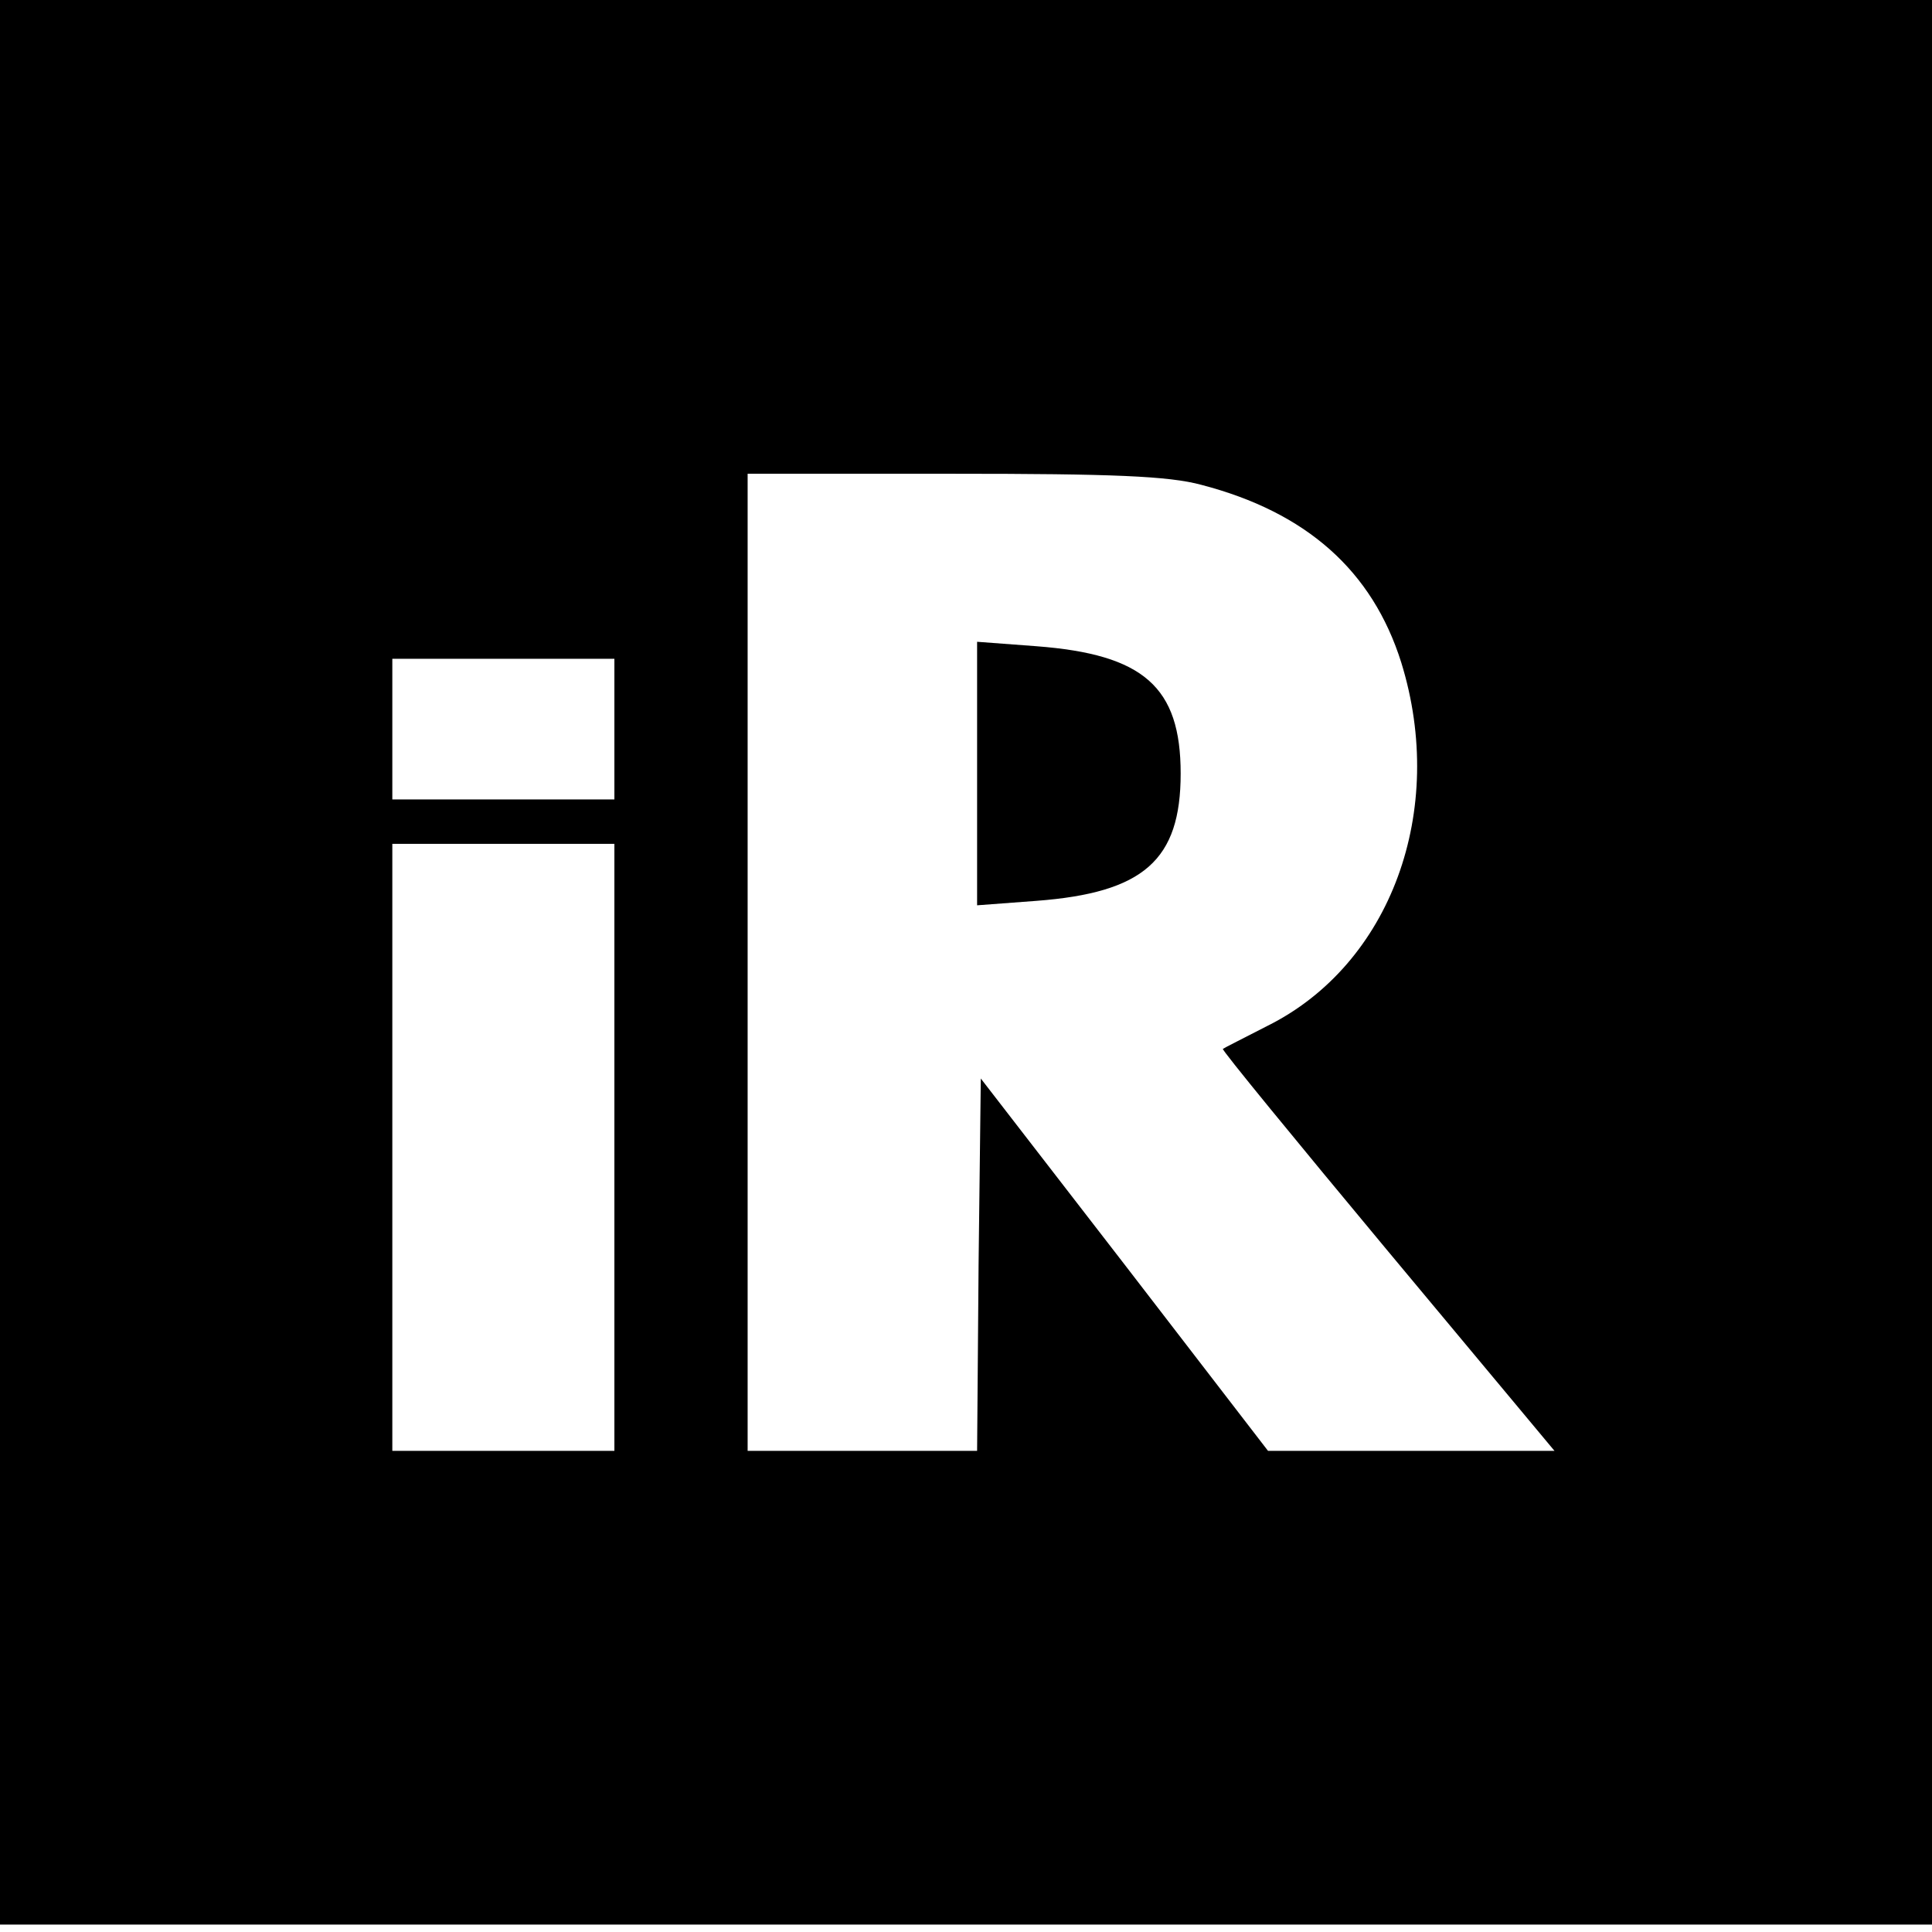
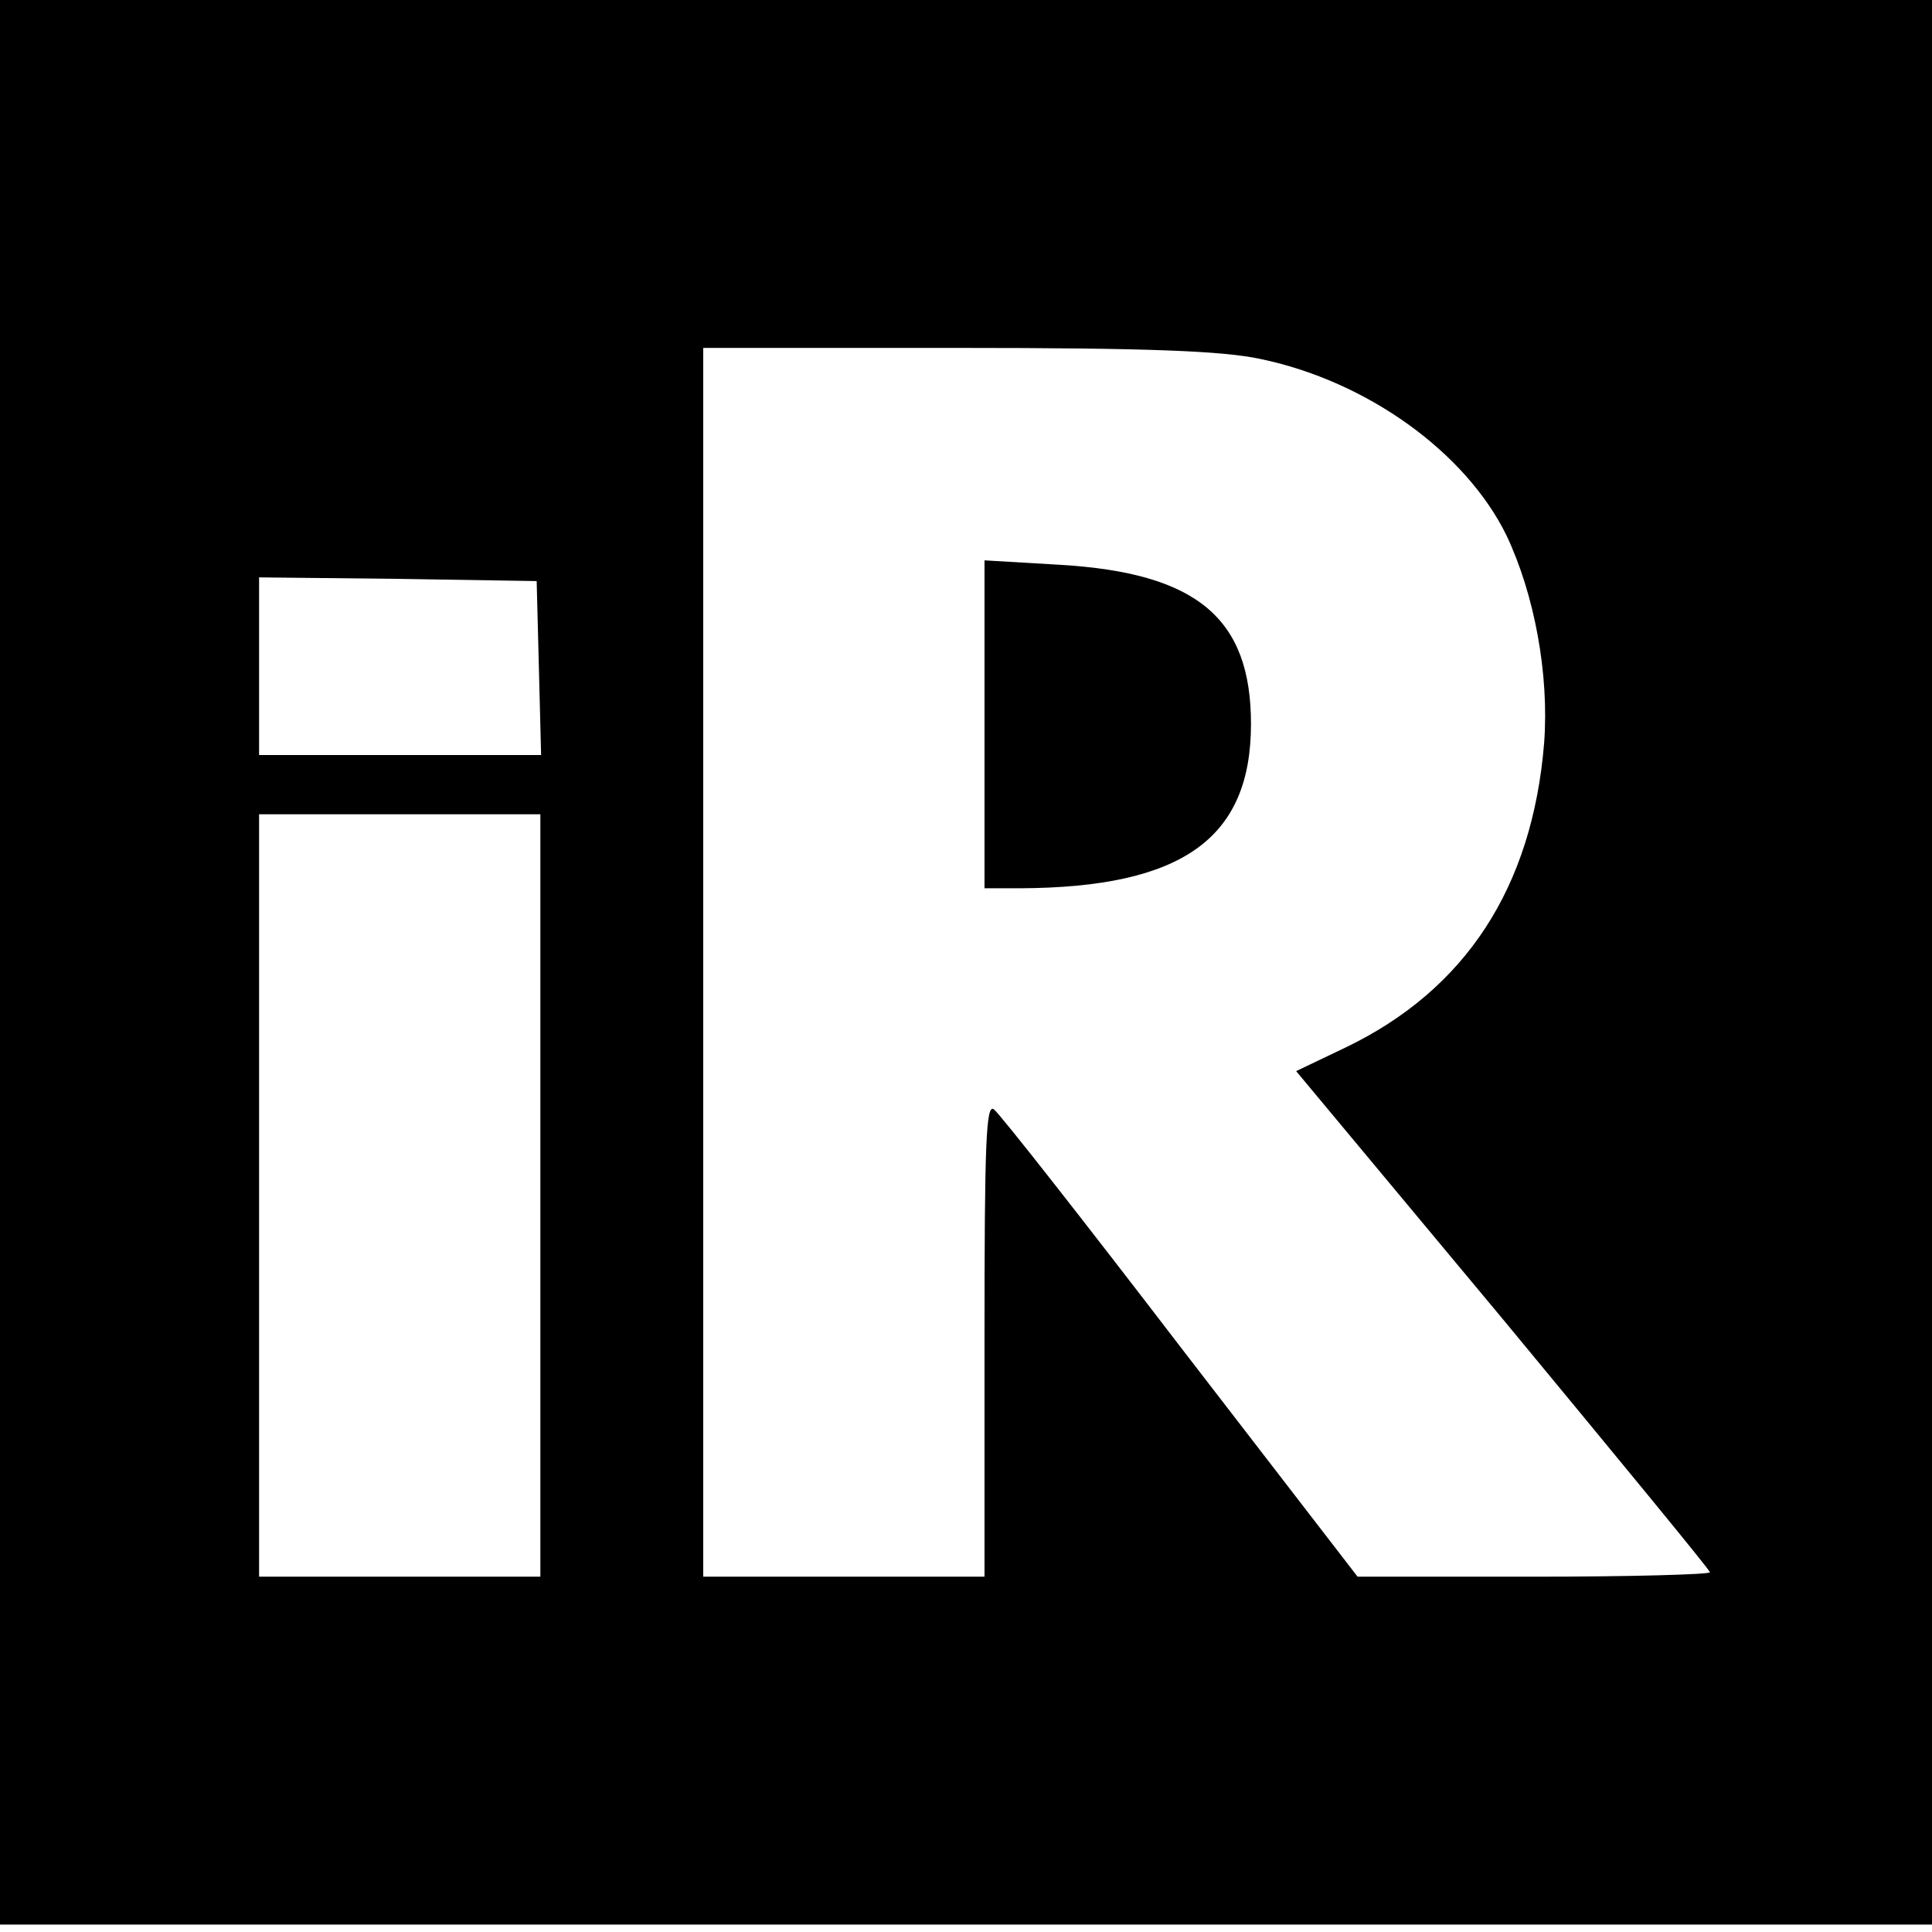
<svg xmlns="http://www.w3.org/2000/svg" version="1.0" width="261pt" height="261pt" viewBox="0 0 261 261" preserveAspectRatio="xMidYMid meet">
  <g transform="translate(0,261) scale(0.1,-0.1)" fill="#000000" stroke="none">
-     <path d="M0 1310 l0 -1300 1305 0 1305 0 0 1300 0 1300 -1305 0 -1305 0 0 -1300z m1623 645 c142 -37 231 -116 270 -240 62 -200 -14 -408 -181 -491 -31 -16 -59 -30 -60 -31 -2 -1 98 -123 222 -272 l226 -271 -193 0 -194 0 -194 252 -194 251 -3 -251 -2 -252 -155 0 -155 0 0 660 0 660 278 0 c214 0 291 -3 335 -15z m-793 -330 l0 -95 -150 0 -150 0 0 95 0 95 150 0 150 0 0 -95z m0 -565 l0 -410 -150 0 -150 0 0 410 0 410 150 0 150 0 0 -410z" />
-     <path d="M1320 1565 l0 -178 80 6 c145 11 195 55 195 172 0 117 -50 161 -195 172 l-80 6 0 -178z" />
+     <path d="M0 1310 l0 -1300 1305 0 1305 0 0 1300 0 1300 -1305 0 -1305 0 0 -1300z m1703 815 c144 -30 277 -126 332 -238 38 -80 58 -188 51 -281 -16 -195 -106 -333 -268 -411 l-67 -32 280 -336 c153 -185 279 -338 279 -341 0 -3 -107 -6 -238 -6 l-238 0 -239 310 c-131 171 -244 315 -252 321 -11 10 -13 -44 -13 -310 l0 -321 -190 0 -190 0 0 830 0 830 343 0 c259 0 359 -4 410 -15z m-975 -417 l3 -118 -191 0 -190 0 0 120 0 120 188 -2 187 -3 3 -117z m2 -713 l0 -515 -190 0 -190 0 0 515 0 515 190 0 190 0 0 -515z" />
+     <path d="M1330 1632 l0 -222 48 0 c219 1 312 67 312 222 0 143 -73 204 -258 215 l-102 6 0 -221z" />
  </g>
</svg>
